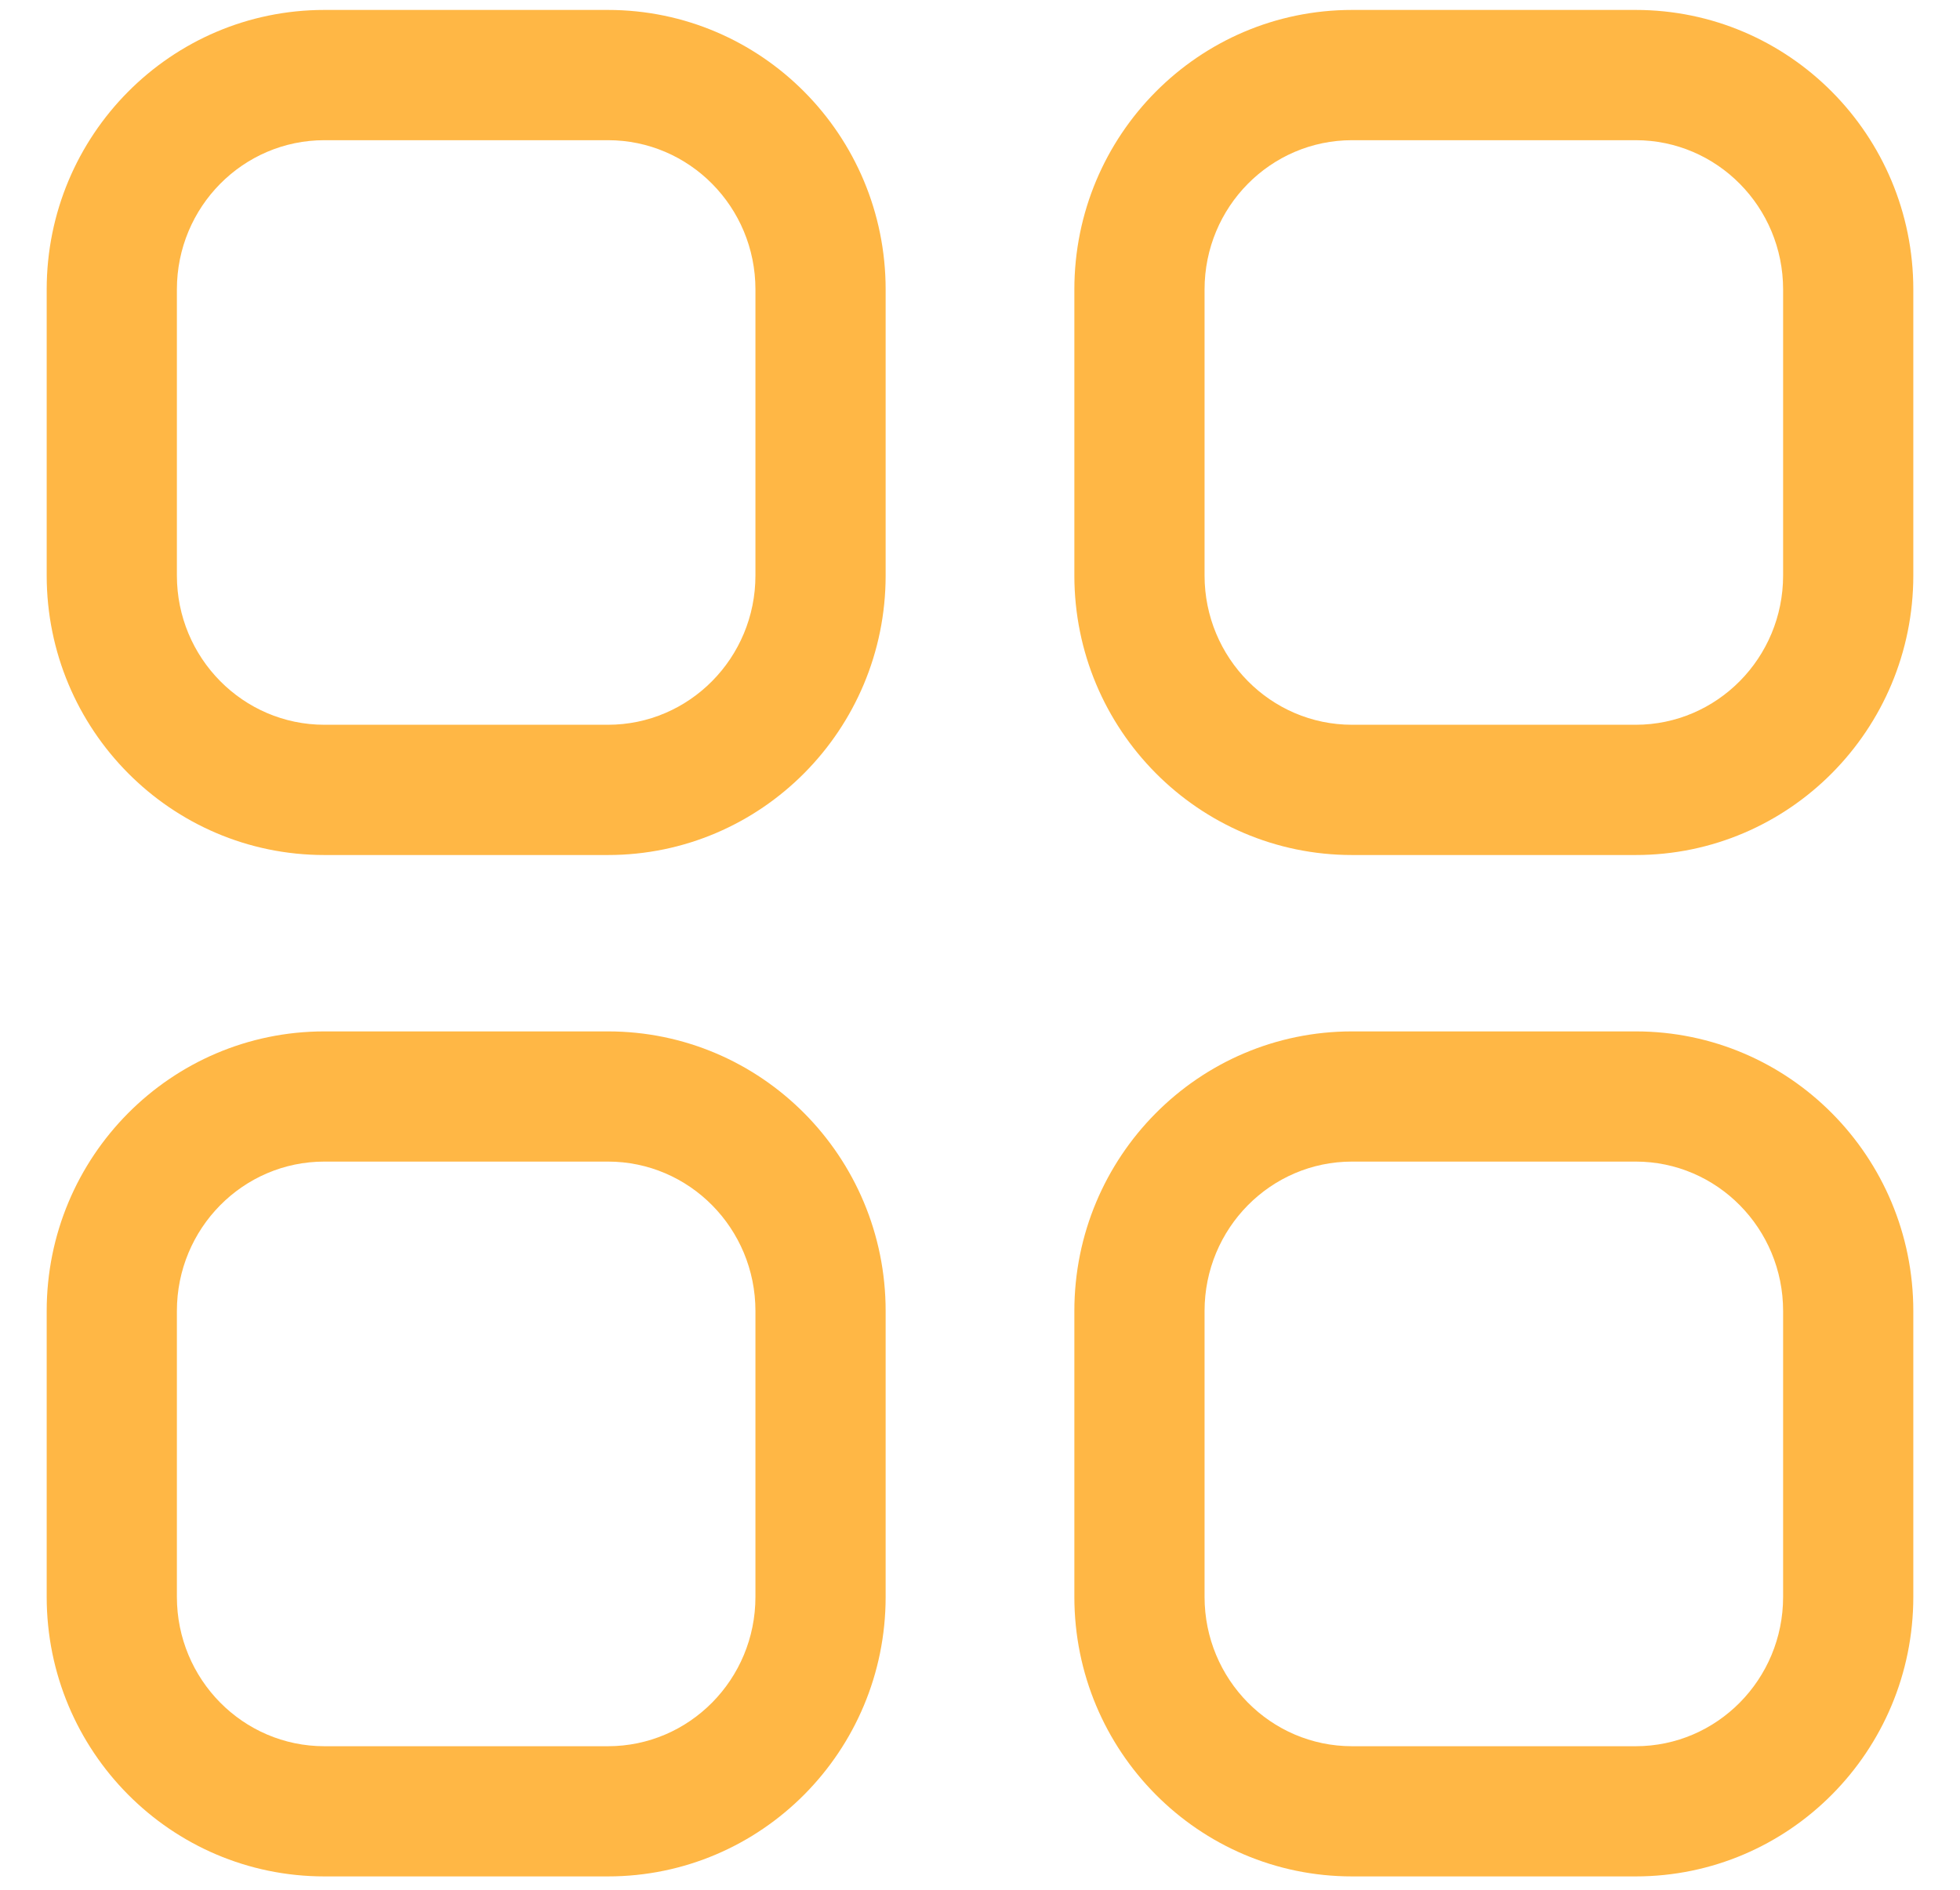
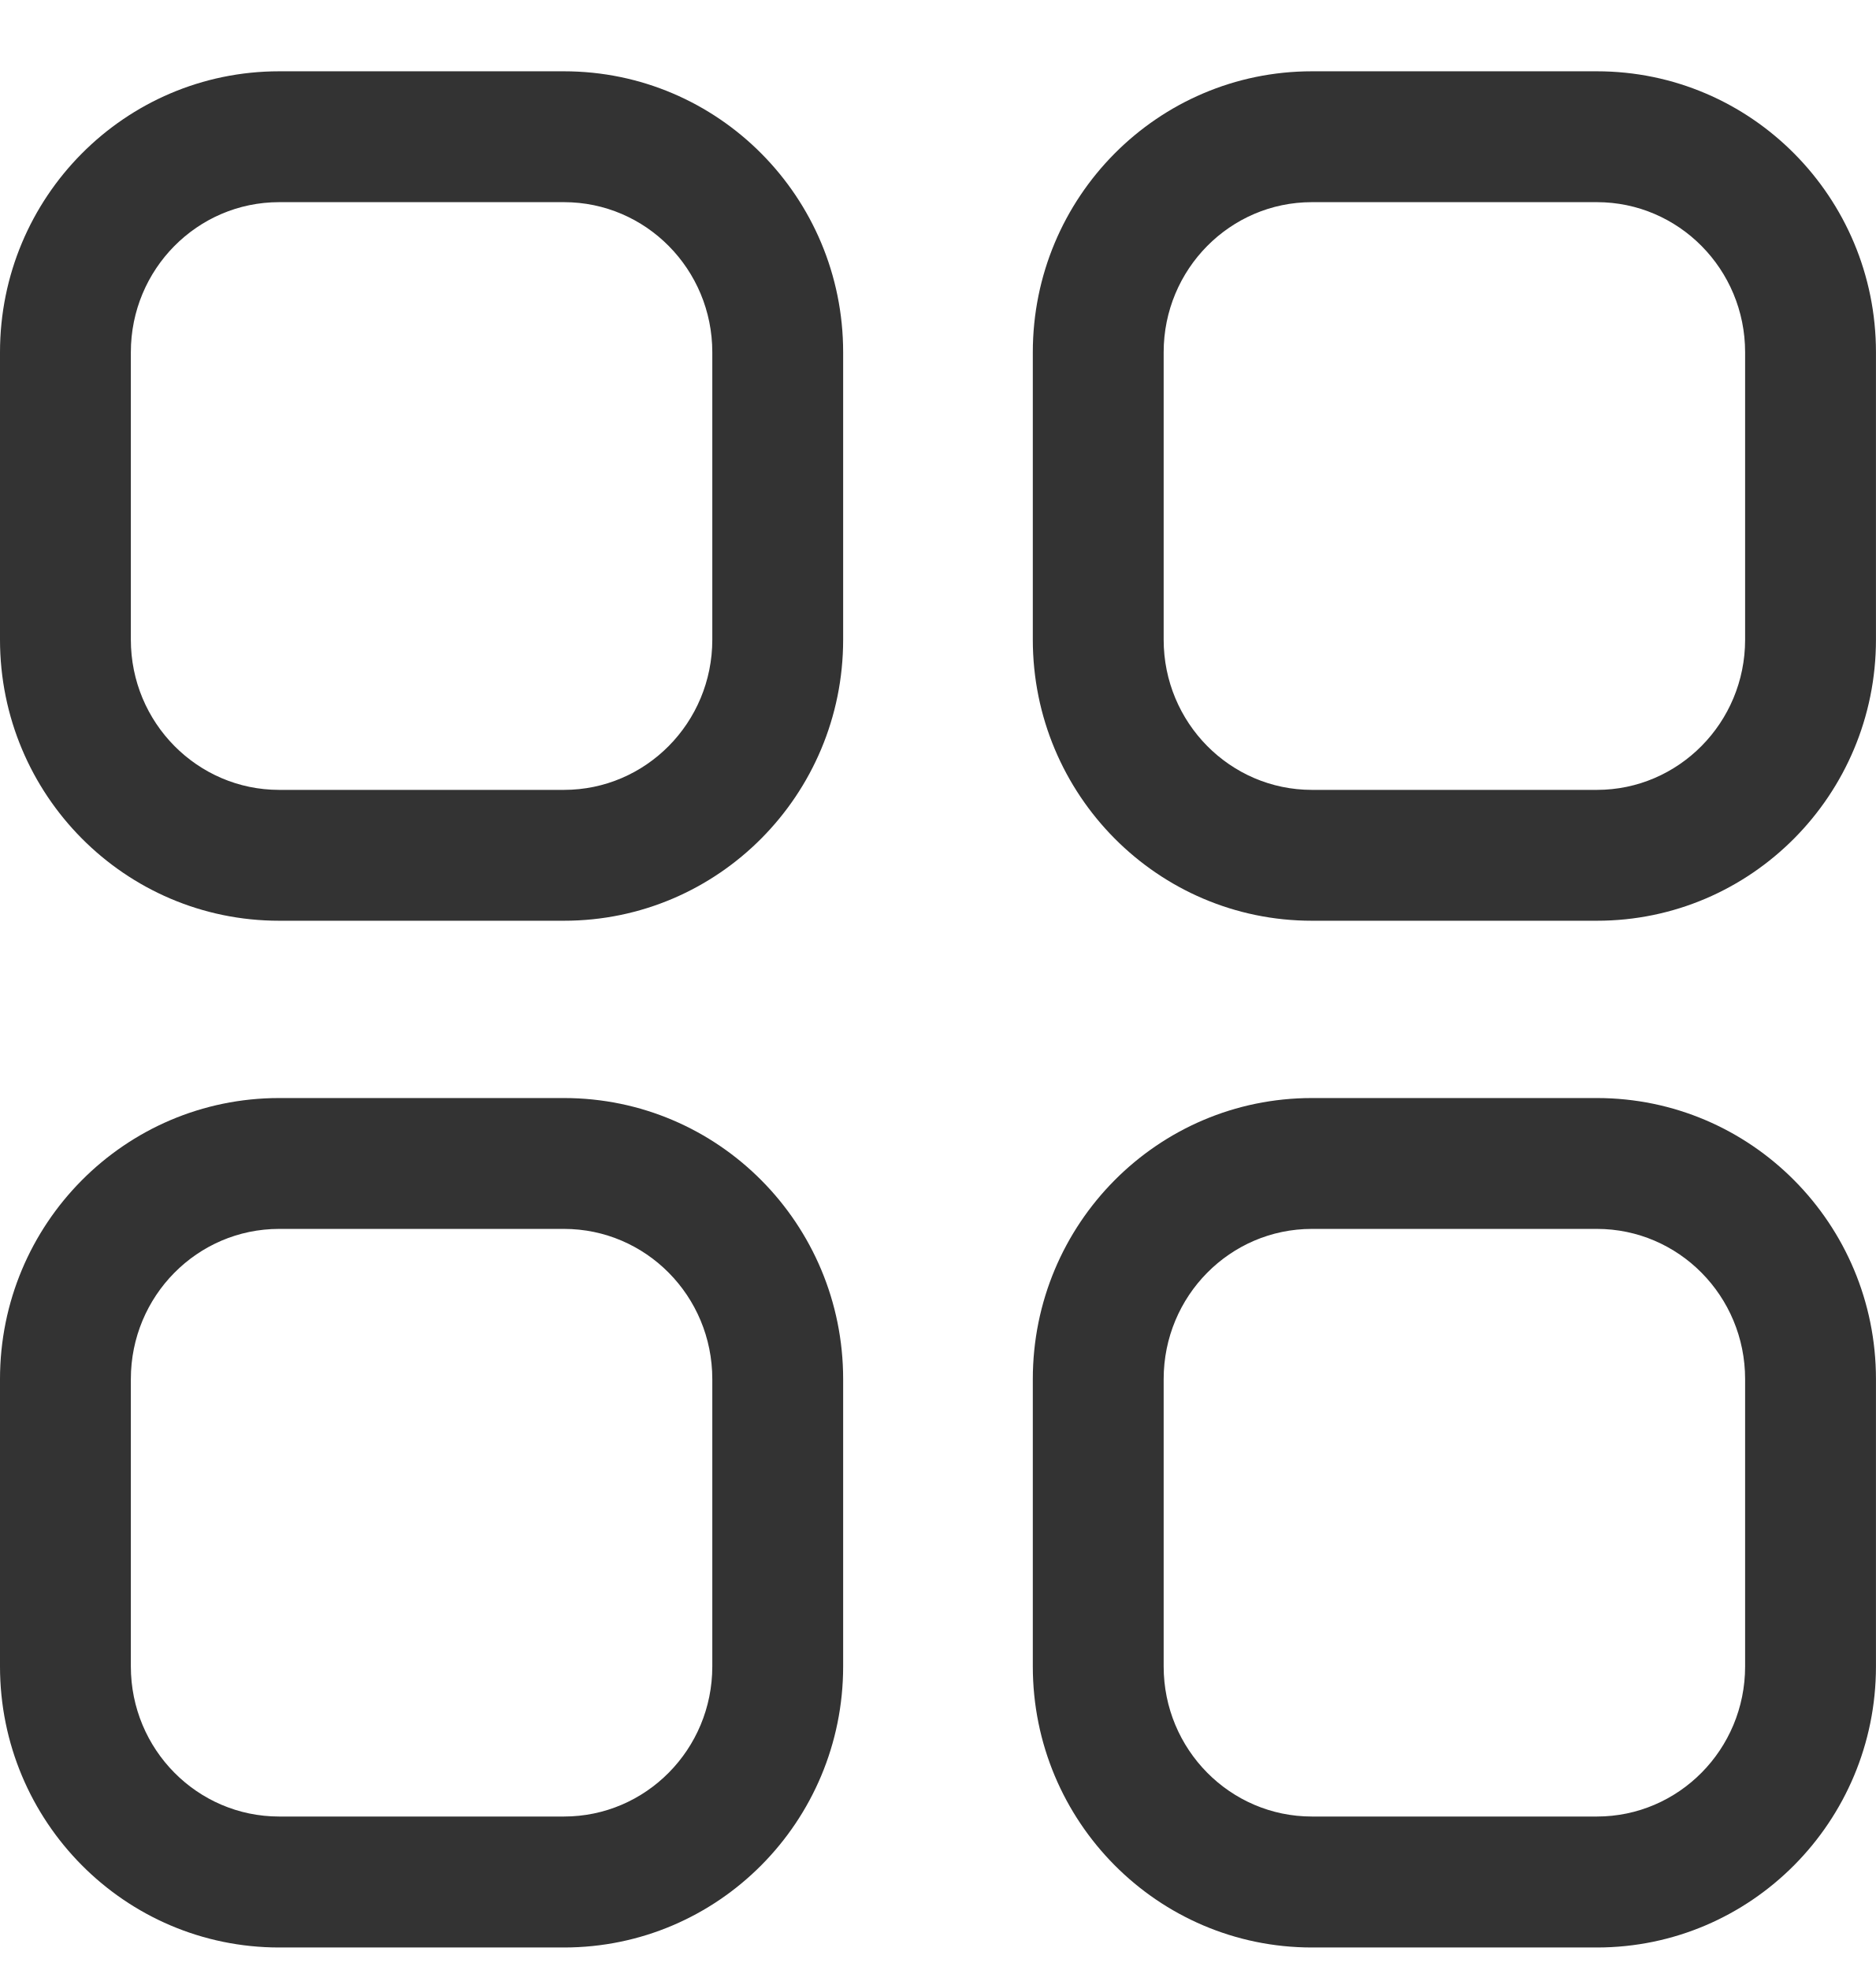
- <svg xmlns="http://www.w3.org/2000/svg" width="28" height="27" viewBox="0 0 28 27" fill="none">
-   <path fill-rule="evenodd" clip-rule="evenodd" d="M8.685 0.142H4.634C2.441 0.142 0.667 1.932 0.667 4.136V8.222C0.667 10.425 2.442 12.216 4.634 12.216H8.685C10.877 12.216 12.652 10.425 12.652 8.222V4.136C12.652 1.932 10.878 0.142 8.685 0.142ZM4.634 2.003H8.685C9.847 2.003 10.792 2.956 10.792 4.136V8.222C10.792 9.401 9.846 10.355 8.685 10.355H4.634C3.473 10.355 2.527 9.401 2.527 8.222V4.136C2.527 2.956 3.472 2.003 4.634 2.003ZM23.367 0.142H19.315C17.122 0.142 15.348 1.932 15.348 4.136V8.222C15.348 10.425 17.123 12.216 19.315 12.216H23.367C25.559 12.216 27.333 10.425 27.333 8.222V4.136C27.333 1.933 25.559 0.142 23.367 0.142ZM19.315 2.003H23.367C24.528 2.003 25.473 2.956 25.473 4.136V8.222C25.473 9.401 24.527 10.355 23.367 10.355H19.315C18.154 10.355 17.208 9.401 17.208 8.222V4.136C17.208 2.956 18.153 2.003 19.315 2.003ZM4.634 14.736H8.685C10.878 14.736 12.652 16.526 12.652 18.731V22.815C12.652 25.019 10.878 26.809 8.685 26.809H4.634C2.441 26.809 0.667 25.019 0.667 22.815V18.731C0.667 16.526 2.441 14.736 4.634 14.736ZM8.685 16.596H4.634C3.472 16.596 2.527 17.55 2.527 18.731V22.815C2.527 23.995 3.472 24.949 4.634 24.949H8.685C9.847 24.949 10.792 23.995 10.792 22.815V18.731C10.792 17.55 9.847 16.596 8.685 16.596ZM23.367 14.736H19.315C17.122 14.736 15.348 16.526 15.348 18.731V22.815C15.348 25.019 17.122 26.809 19.315 26.809H23.367C25.559 26.809 27.333 25.019 27.333 22.815V18.731C27.333 16.526 25.559 14.736 23.367 14.736ZM19.315 16.596H23.367C24.528 16.596 25.473 17.55 25.473 18.731V22.815C25.473 23.995 24.528 24.949 23.367 24.949H19.315C18.153 24.949 17.208 23.995 17.208 22.815V18.731C17.208 17.55 18.153 16.596 19.315 16.596Z" fill="#FFB745" />
+ <svg xmlns="http://www.w3.org/2000/svg" width="20" height="21" viewBox="0 0 20 21" fill="none">
+   <path fill-rule="evenodd" clip-rule="evenodd" d="M6.013 0.76H2.976C1.331 0.76 0 2.102 0 3.755V6.819C0 8.472 1.331 9.815 2.976 9.815H6.013C7.658 9.815 8.989 8.472 8.989 6.819V3.755C8.989 2.102 7.658 0.76 6.013 0.76ZM2.976 2.155H6.013C6.885 2.155 7.594 2.87 7.594 3.755V6.819C7.594 7.704 6.885 8.42 6.013 8.42H2.976C2.105 8.42 1.395 7.704 1.395 6.819V3.755C1.395 2.87 2.104 2.155 2.976 2.155ZM17.025 0.76H13.986C12.342 0.76 11.011 2.102 11.011 3.755V6.819C11.011 8.472 12.342 9.815 13.986 9.815H17.025C18.669 9.815 20 8.472 20 6.819V3.755C20 2.102 18.669 0.76 17.025 0.76ZM13.986 2.155H17.025C17.896 2.155 18.605 2.87 18.605 3.755V6.819C18.605 7.704 17.895 8.42 17.025 8.42H13.986C13.115 8.42 12.406 7.704 12.406 6.819V3.755C12.406 2.87 13.115 2.155 13.986 2.155ZM2.976 11.705H6.013C7.659 11.705 8.989 13.047 8.989 14.701V17.764C8.989 19.417 7.658 20.76 6.013 20.76H2.976C1.331 20.76 0 19.417 0 17.764V14.701C0 13.047 1.331 11.705 2.976 11.705ZM6.013 13.1H2.976C2.104 13.1 1.395 13.815 1.395 14.701V17.764C1.395 18.649 2.104 19.364 2.976 19.364H6.013C6.885 19.364 7.594 18.649 7.594 17.764V14.701C7.594 13.815 6.885 13.1 6.013 13.1ZM17.025 11.705H13.986C12.341 11.705 11.011 13.047 11.011 14.701V17.764C11.011 19.417 12.342 20.76 13.986 20.76H17.025C18.669 20.76 20 19.417 20 17.764V14.701C20 13.047 18.669 11.705 17.025 11.705ZM13.986 13.1H17.025C17.896 13.1 18.605 13.815 18.605 14.701V17.764C18.605 18.649 17.896 19.364 17.025 19.364H13.986C13.115 19.364 12.406 18.649 12.406 17.764V14.701C12.406 13.815 13.115 13.1 13.986 13.1Z" fill="#333333" />
</svg>
